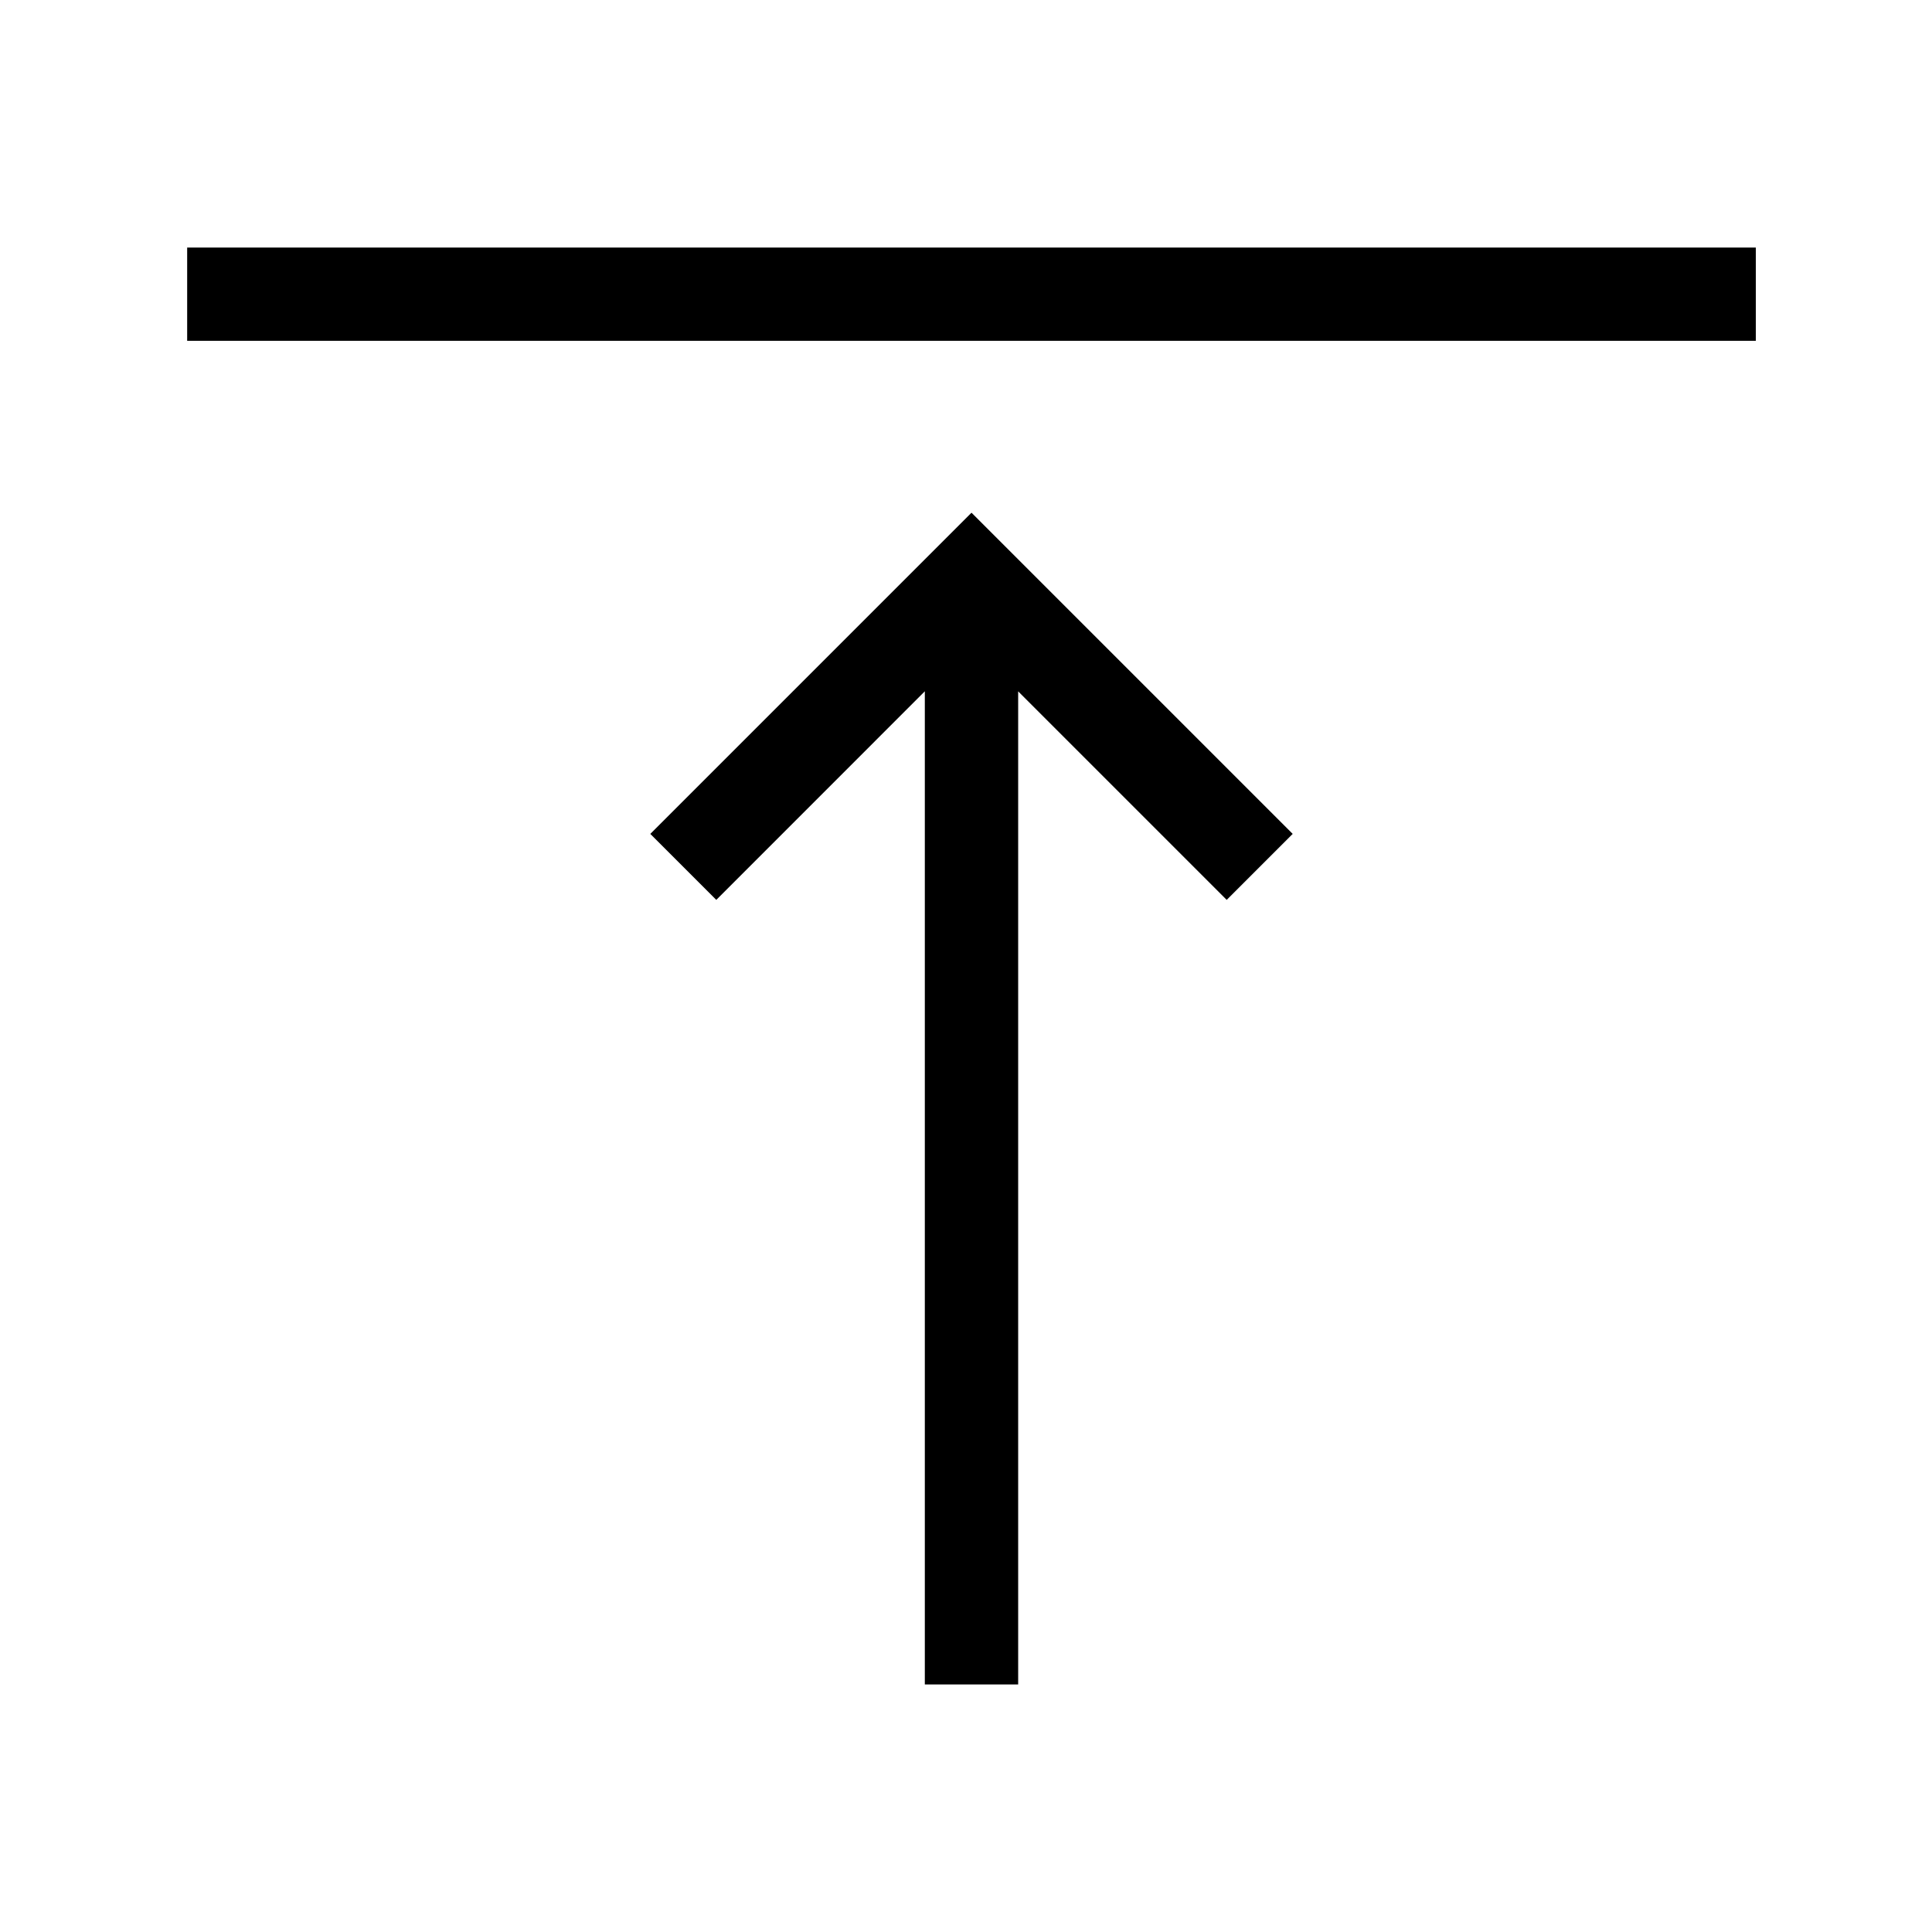
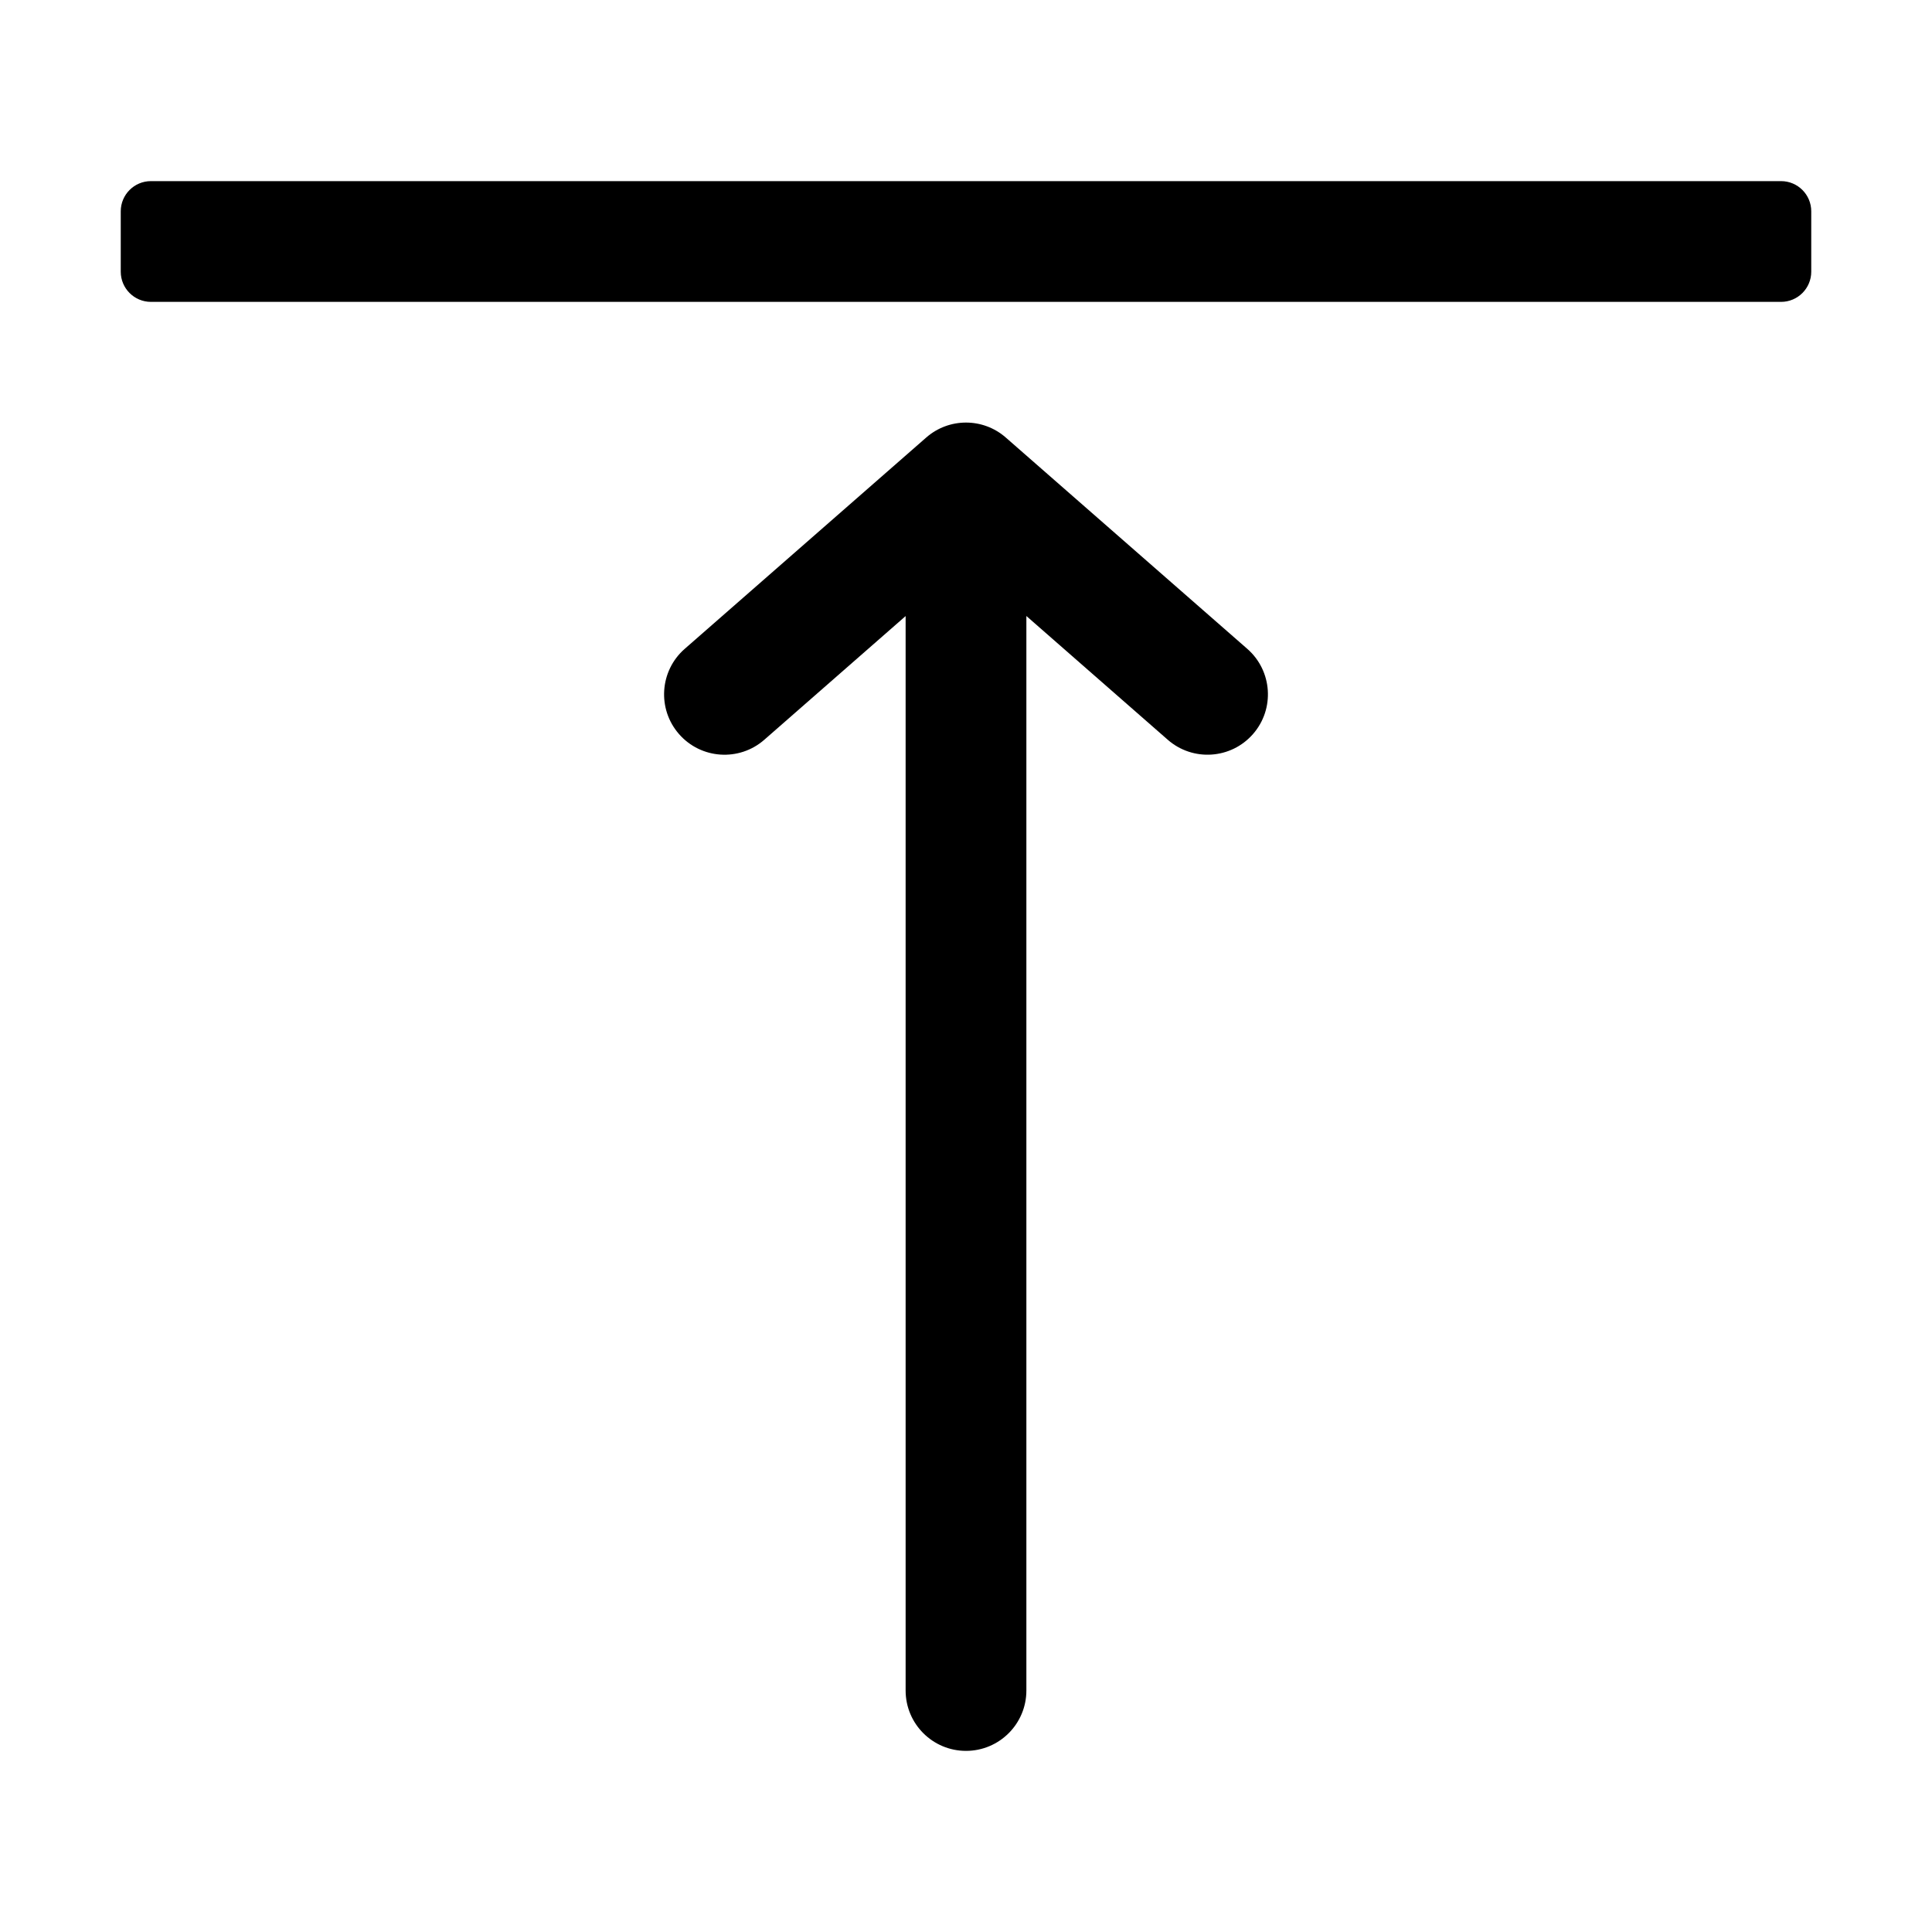
- <svg xmlns="http://www.w3.org/2000/svg" width="32" height="32" fill="currentColor" viewBox="0 0 32 32">
-   <path fill-rule="evenodd" d="M16.864 11.45V27.9h-1.546V11.45l-3.454 3.455-1.093-1.093 5.32-5.32 5.32 5.32-1.093 1.093-3.454-3.454zM3.1 4.1h25.982v1.545H3.1V4.1z" clip-rule="evenodd" />
+ <svg xmlns="http://www.w3.org/2000/svg" width="32" height="32" viewBox="0 0 32 32">
+   <path d="M2.5 3a.5.5 0 00-.5.5v1a.5.5 0 00.5.5h27a.5.5 0 00.5-.5v-1a.5.5 0 00-.5-.5h-27z" />
+   <path fill-rule="evenodd" d="M15.341 7.247a1 1 0 011.318 0l4 3.5a1 1 0 11-1.317 1.506L17 10.203V28a1 1 0 11-2 0V10.204l-2.341 2.049a1 1 0 01-1.318-1.506l4-3.5z" clip-rule="evenodd" />
</svg>
